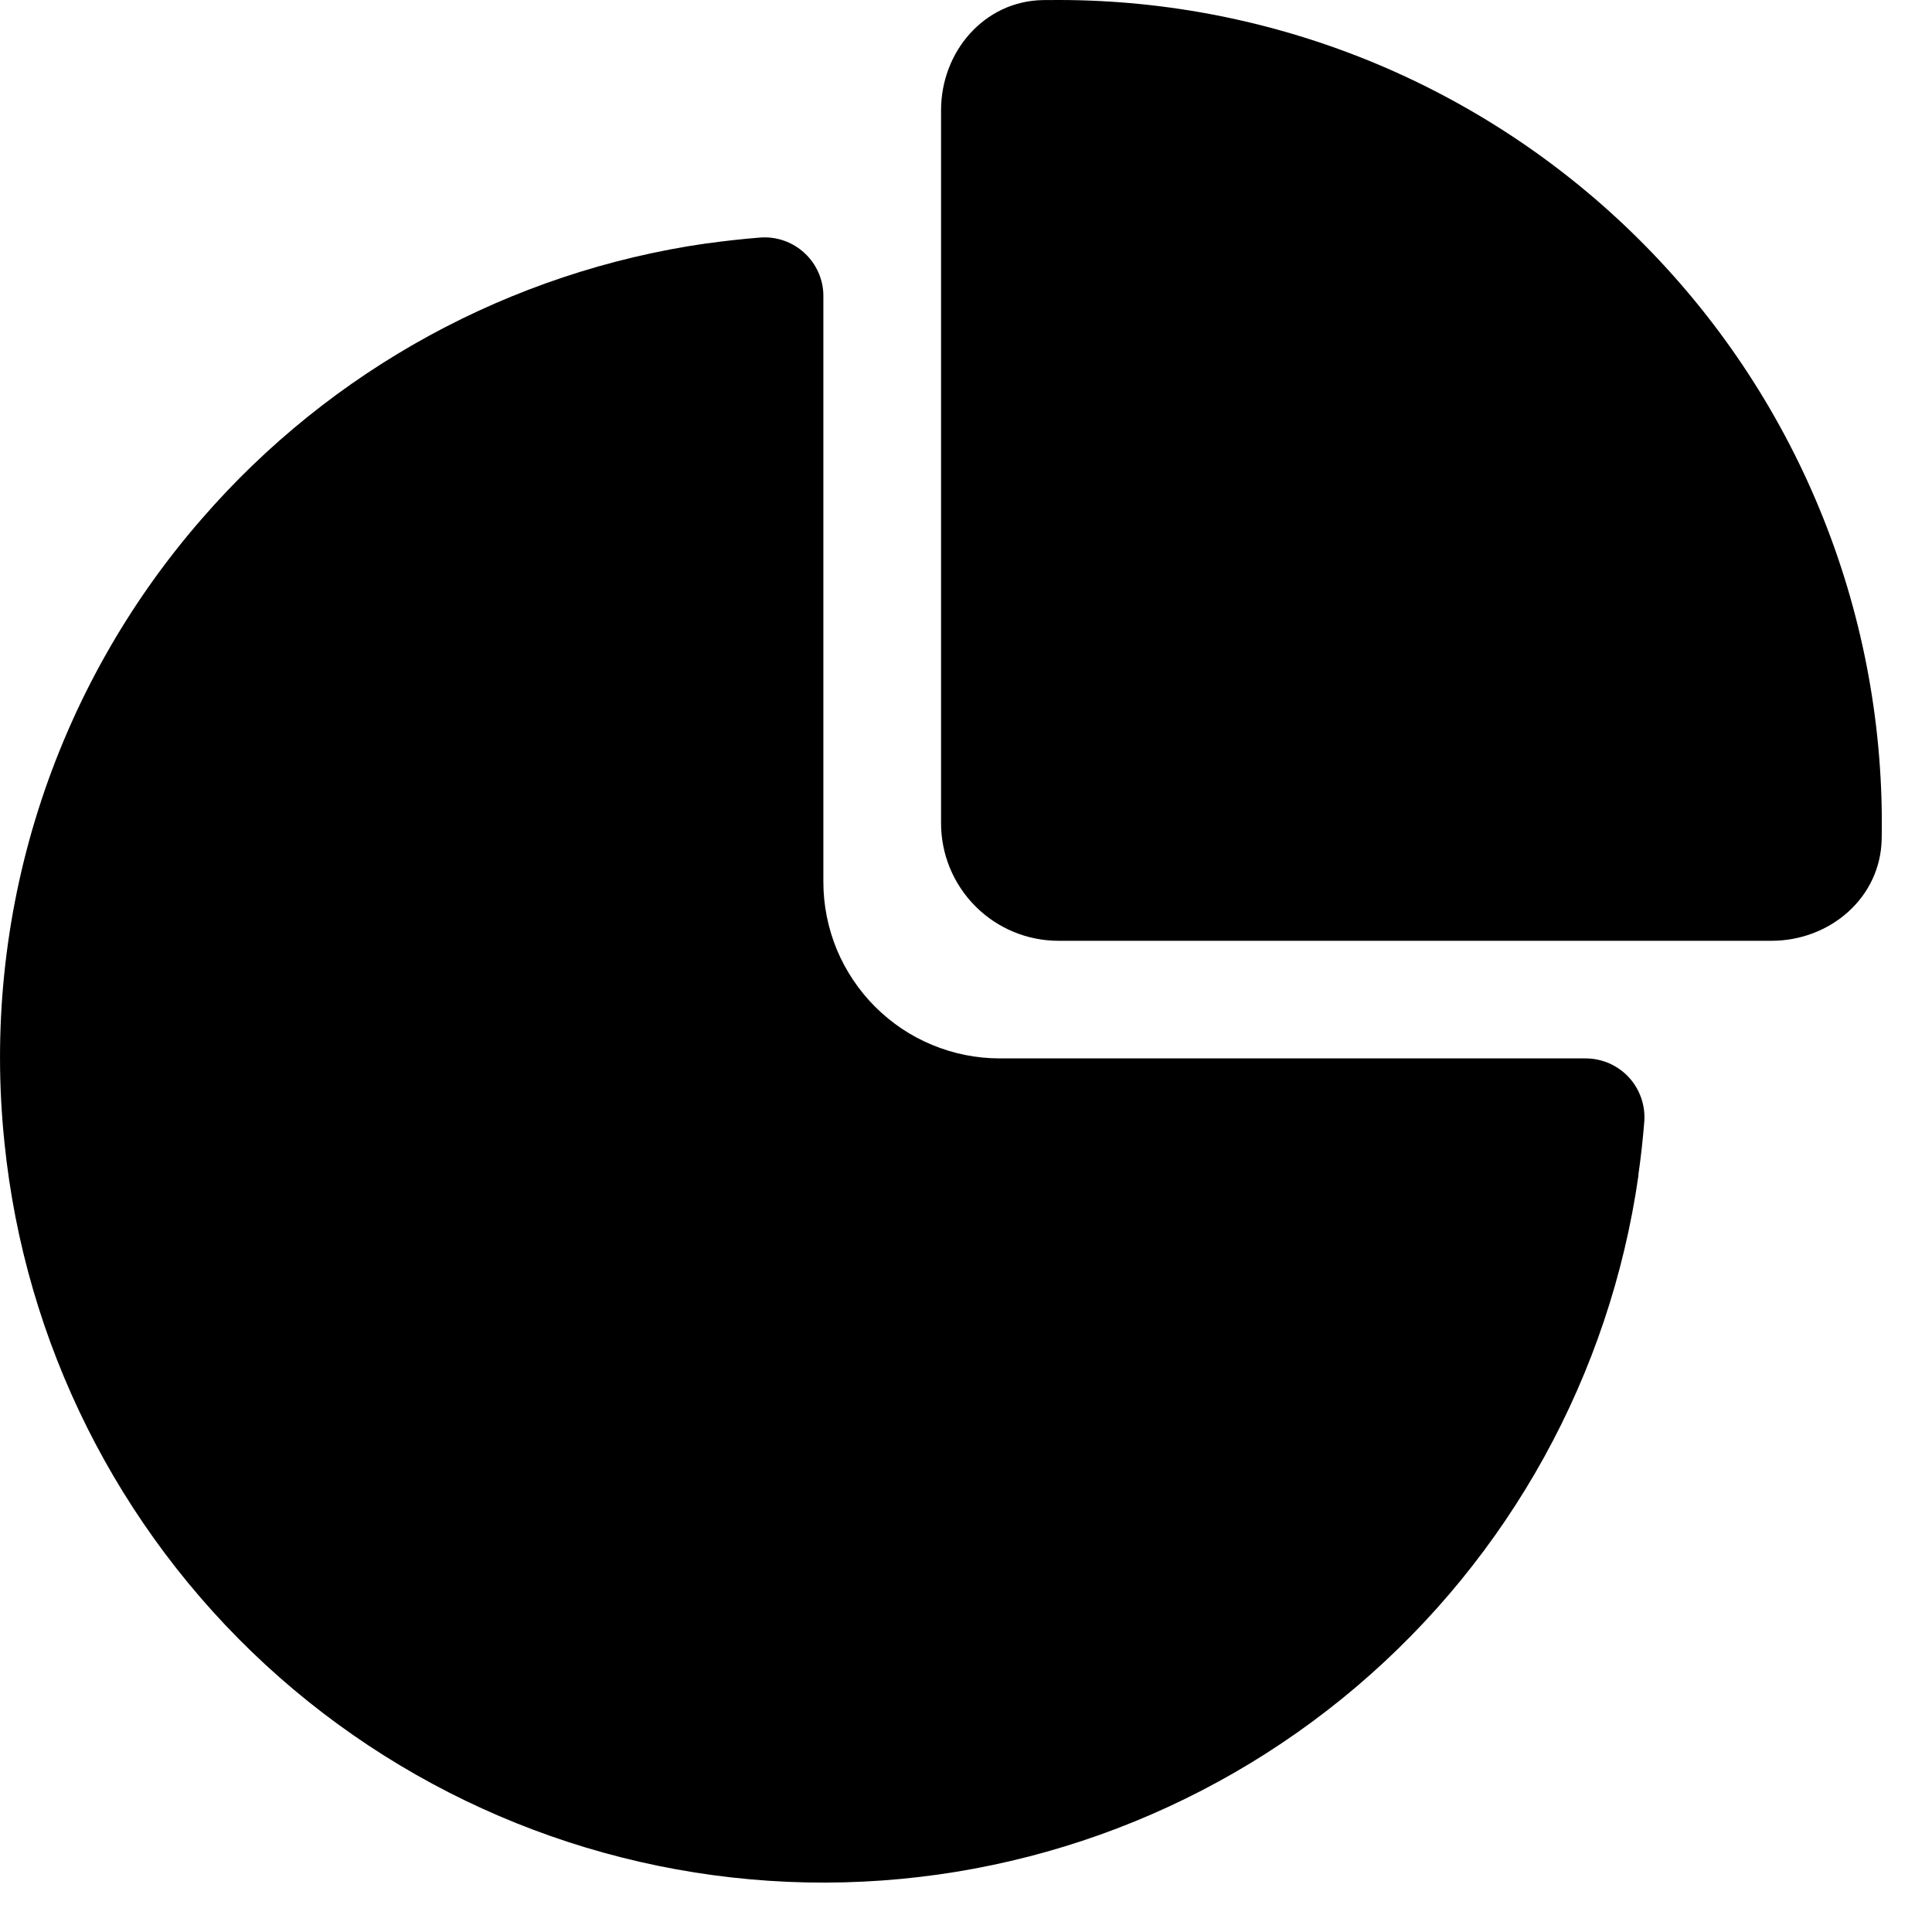
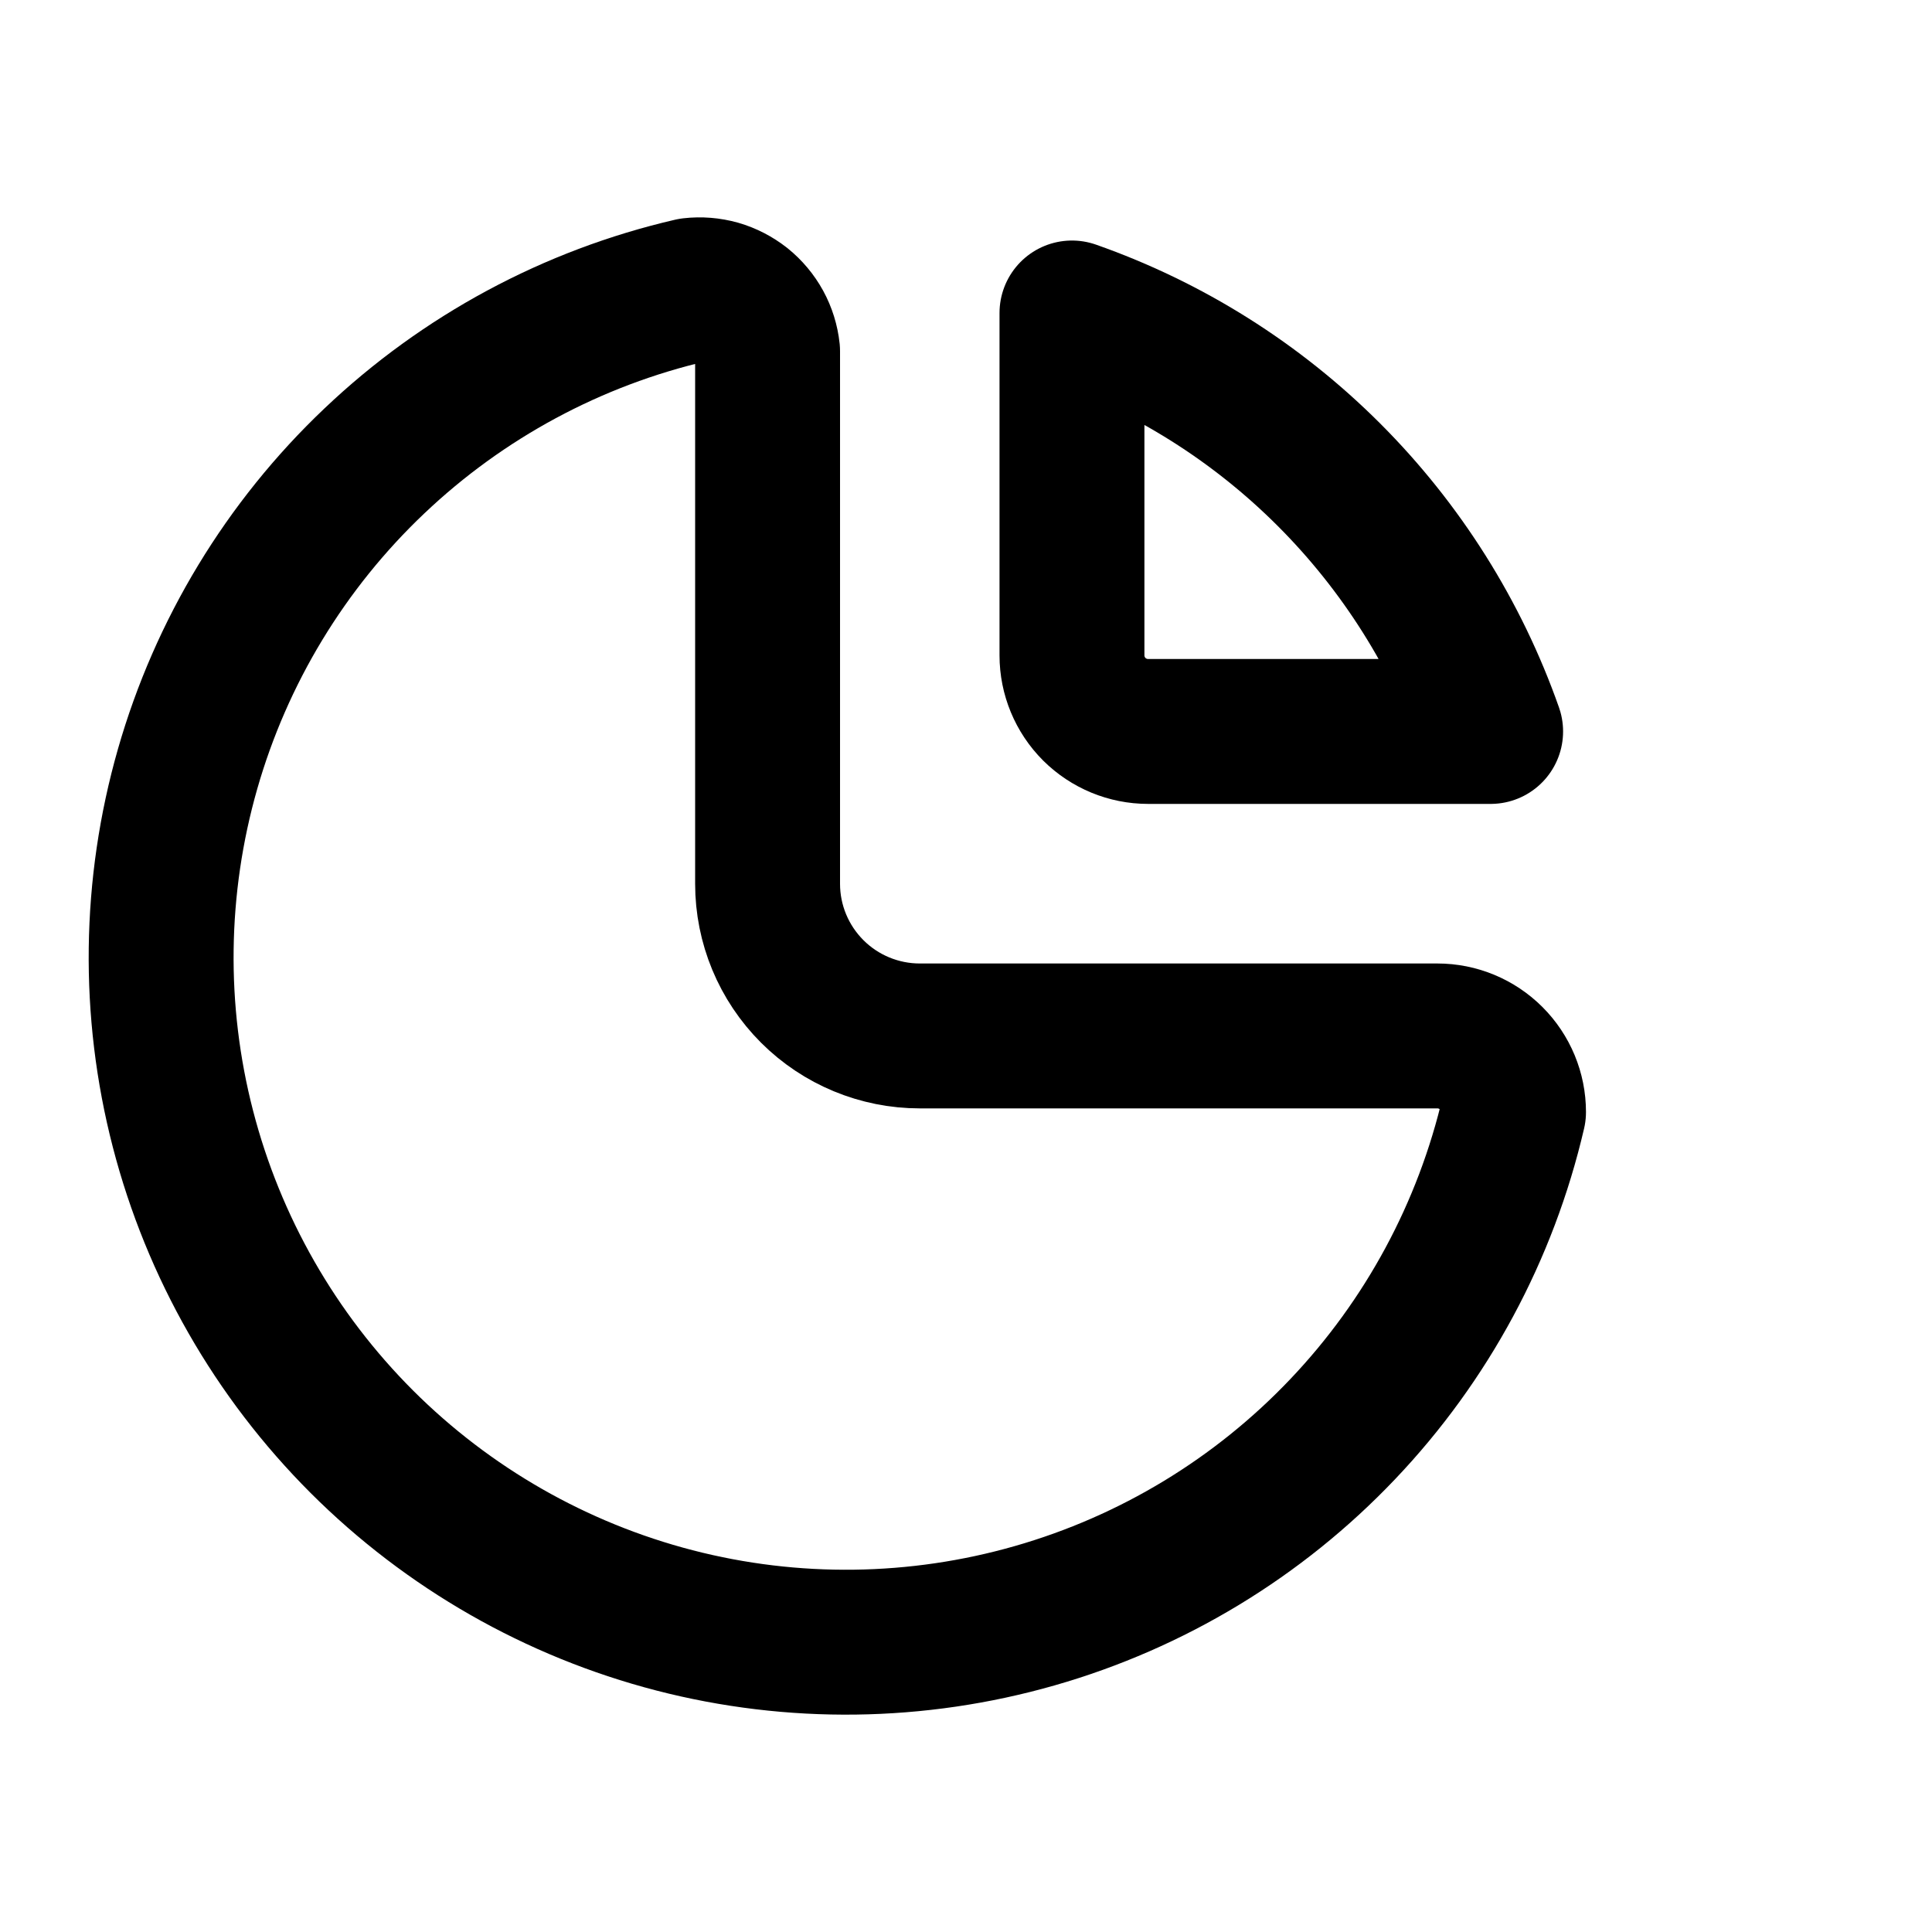
- <svg xmlns="http://www.w3.org/2000/svg" width="23" height="23" viewBox="0 0 23 23" fill="none">
-   <path d="M8.422 2.897L8.407 2.898C6.076 3.234 3.943 4.399 2.401 6.178C1.521 7.188 0.858 8.369 0.454 9.646C0.05 10.923 -0.086 12.27 0.053 13.602C0.295 15.984 1.4 18.194 3.159 19.817C4.919 21.439 7.212 22.361 9.604 22.41C11.998 22.458 14.325 21.629 16.149 20.079C17.973 18.529 19.166 16.365 19.505 13.996V13.982C19.535 13.773 19.558 13.562 19.575 13.352C19.582 13.256 19.569 13.159 19.537 13.068C19.505 12.977 19.455 12.894 19.389 12.823C19.324 12.753 19.244 12.697 19.156 12.658C19.067 12.62 18.972 12.6 18.876 12.6H11.902C11.627 12.6 11.354 12.546 11.099 12.44C10.844 12.335 10.613 12.18 10.418 11.985C10.223 11.79 10.068 11.558 9.962 11.304C9.857 11.049 9.802 10.776 9.802 10.5V3.527C9.803 3.43 9.783 3.335 9.744 3.246C9.706 3.158 9.649 3.078 9.578 3.013C9.508 2.947 9.424 2.897 9.333 2.865C9.242 2.833 9.145 2.821 9.049 2.828C8.838 2.845 8.629 2.868 8.422 2.897ZM22.401 9.99C22.387 10.688 21.785 11.2 21.089 11.2H12.602C12.231 11.2 11.875 11.053 11.613 10.79C11.35 10.527 11.203 10.171 11.203 9.8V1.313C11.203 0.616 11.715 0.015 12.412 0.001L12.602 1.03223e-08C13.905 -5.97921e-05 15.195 0.26 16.397 0.764C17.598 1.269 18.687 2.008 19.599 2.938C20.512 3.868 21.23 4.971 21.711 6.182C22.192 7.393 22.426 8.688 22.401 9.99Z" fill="currentColor" />
+ <svg xmlns="http://www.w3.org/2000/svg" width="20" height="20" viewBox="0 0 20 20" fill="none">
+   <path d="M7.158 3.005C5.925 3.29 4.792 3.901 3.875 4.772C2.957 5.643 2.29 6.744 1.942 7.96C1.594 9.176 1.577 10.463 1.894 11.687C2.211 12.912 2.85 14.029 3.745 14.924C4.64 15.818 5.758 16.457 6.982 16.774C8.207 17.091 9.495 17.074 10.711 16.726C11.928 16.378 13.029 15.711 13.9 14.794C14.772 13.877 15.382 12.744 15.668 11.512C15.668 11.303 15.585 11.103 15.437 10.955C15.289 10.807 15.089 10.724 14.88 10.724H9.522C9.104 10.724 8.703 10.558 8.408 10.263C8.112 9.967 7.946 9.567 7.946 9.149V3.635C7.936 3.542 7.908 3.451 7.863 3.369C7.818 3.287 7.757 3.214 7.684 3.155C7.61 3.097 7.526 3.053 7.436 3.027C7.346 3.002 7.251 2.994 7.158 3.005Z" stroke="currentColor" stroke-width="1.5" stroke-linecap="round" stroke-linejoin="round" />
+   <path d="M11.097 3.24C12.098 3.592 13.007 4.164 13.757 4.914C14.507 5.664 15.079 6.572 15.431 7.572H11.885C11.676 7.572 11.476 7.489 11.328 7.342C11.18 7.194 11.097 6.993 11.097 6.785V3.24Z" stroke="currentColor" stroke-width="1.5" stroke-linecap="round" stroke-linejoin="round" />
</svg>
